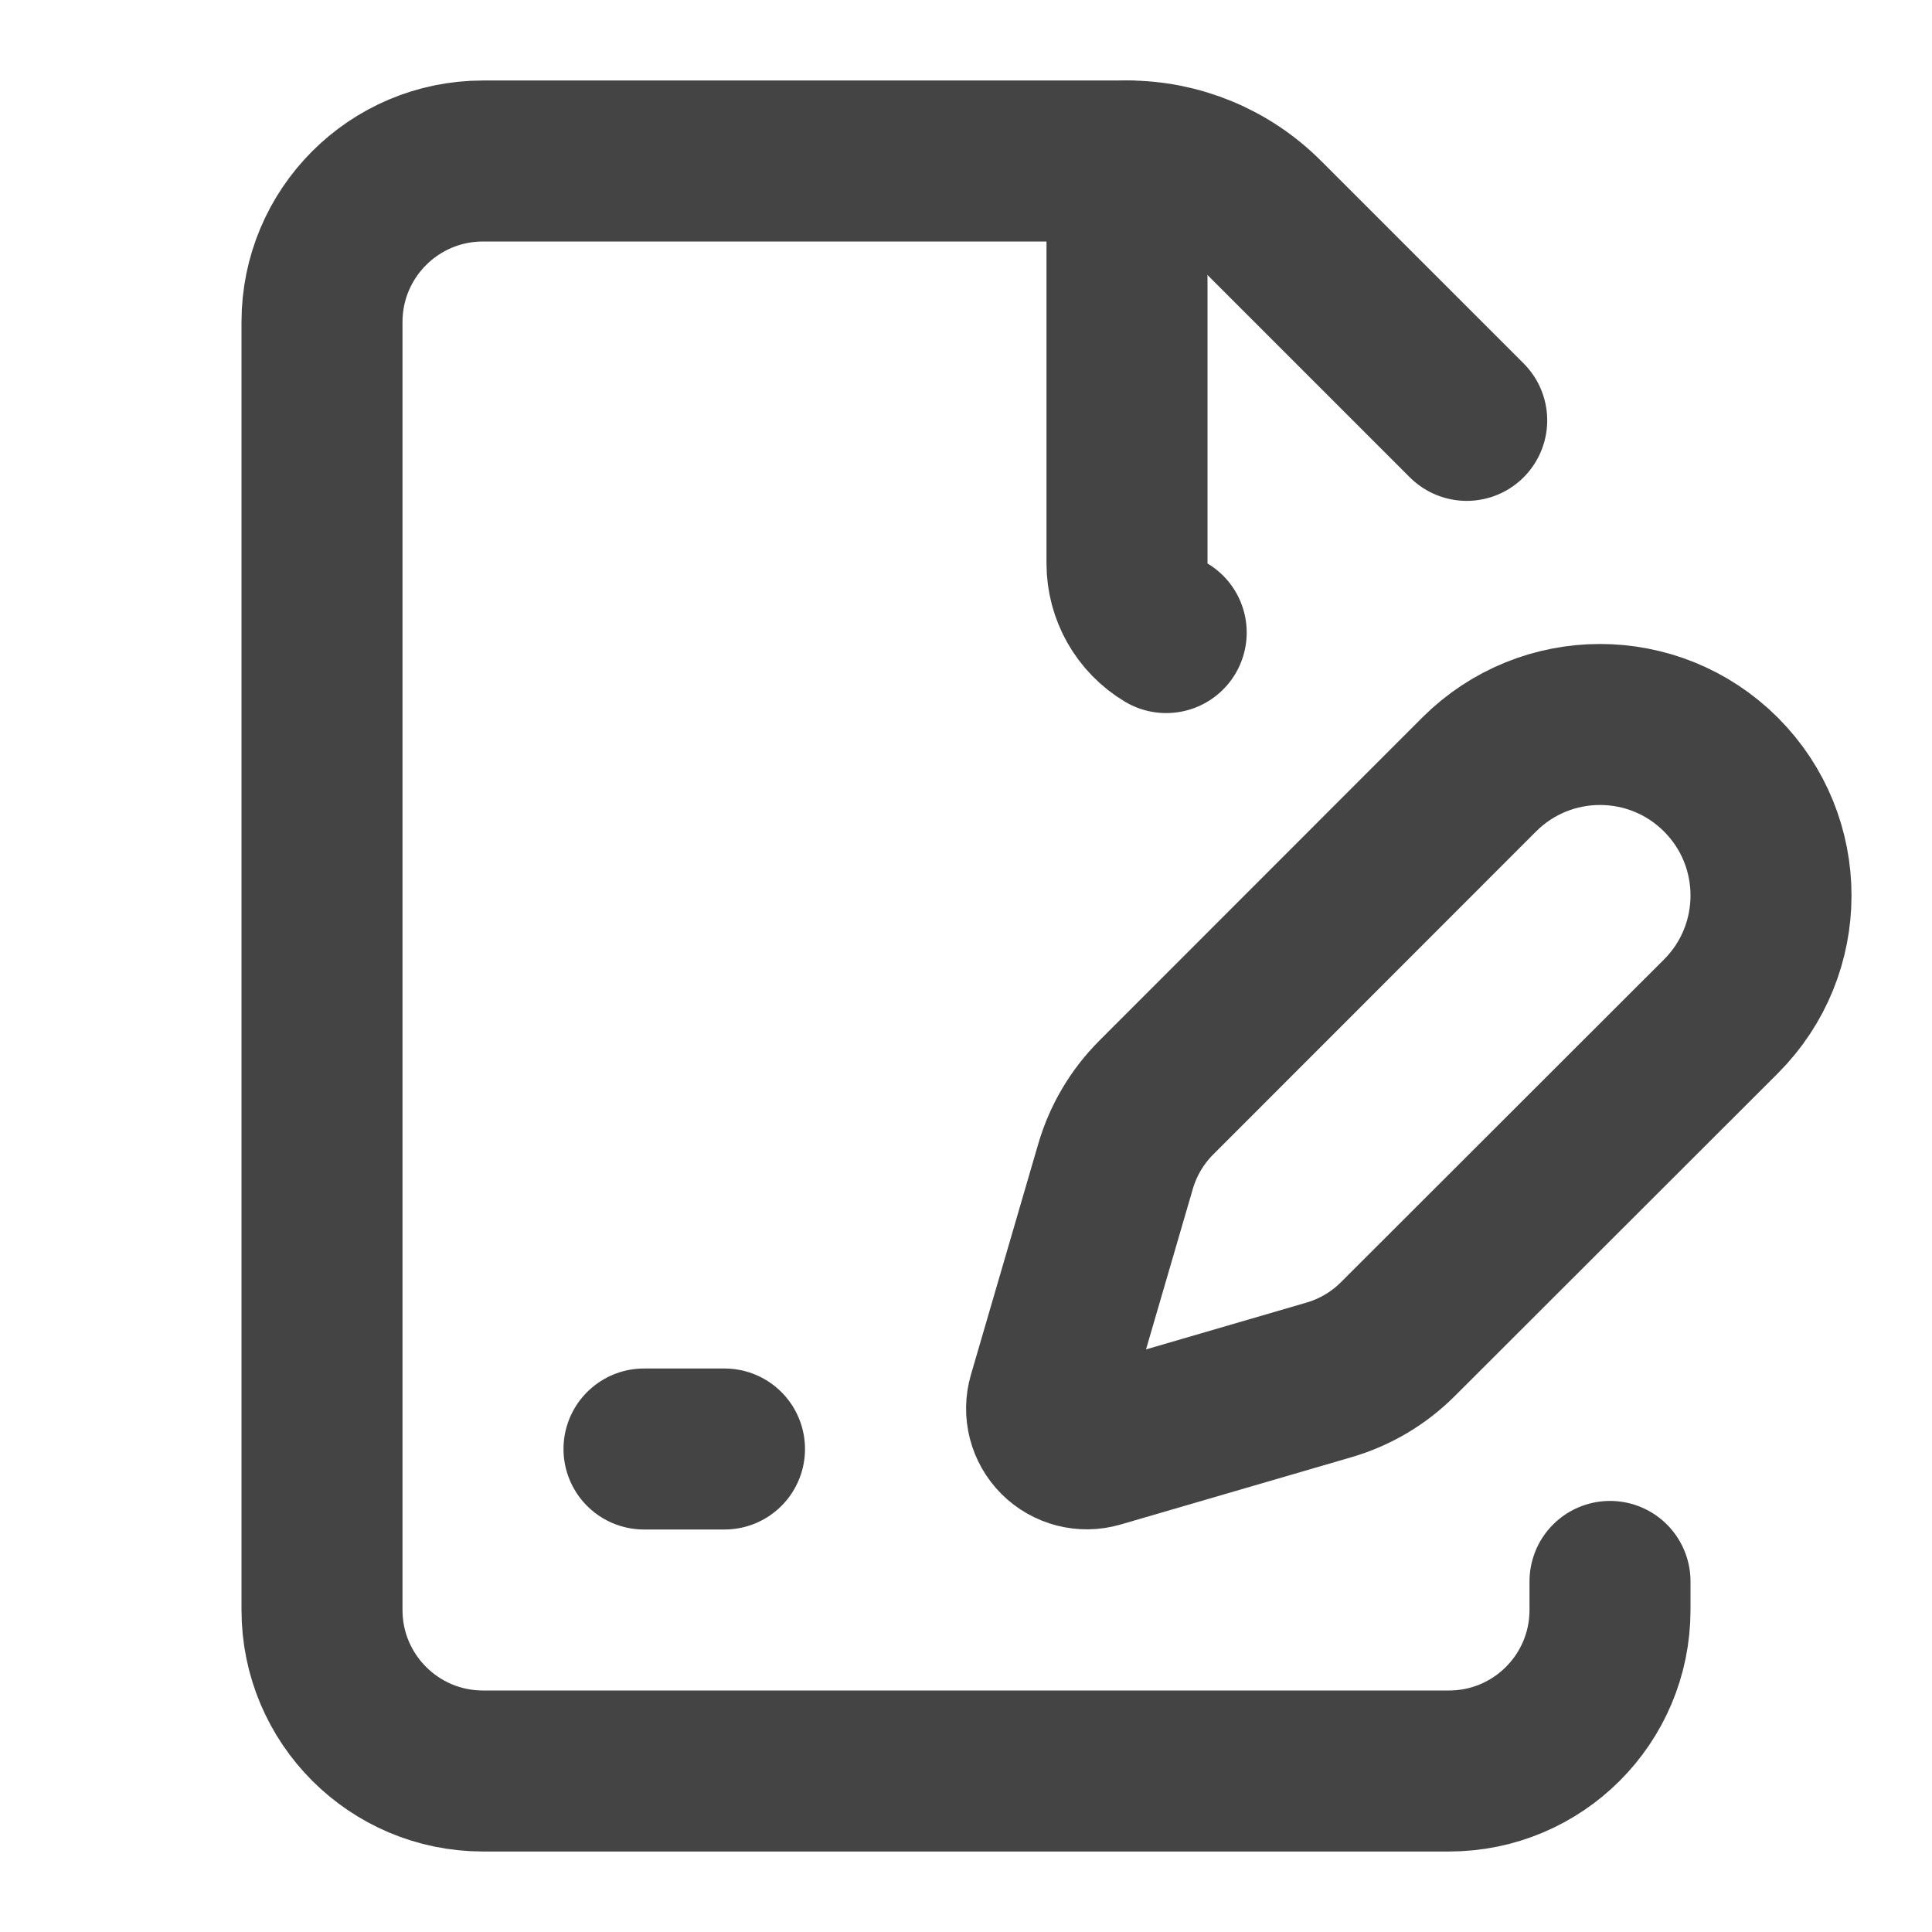
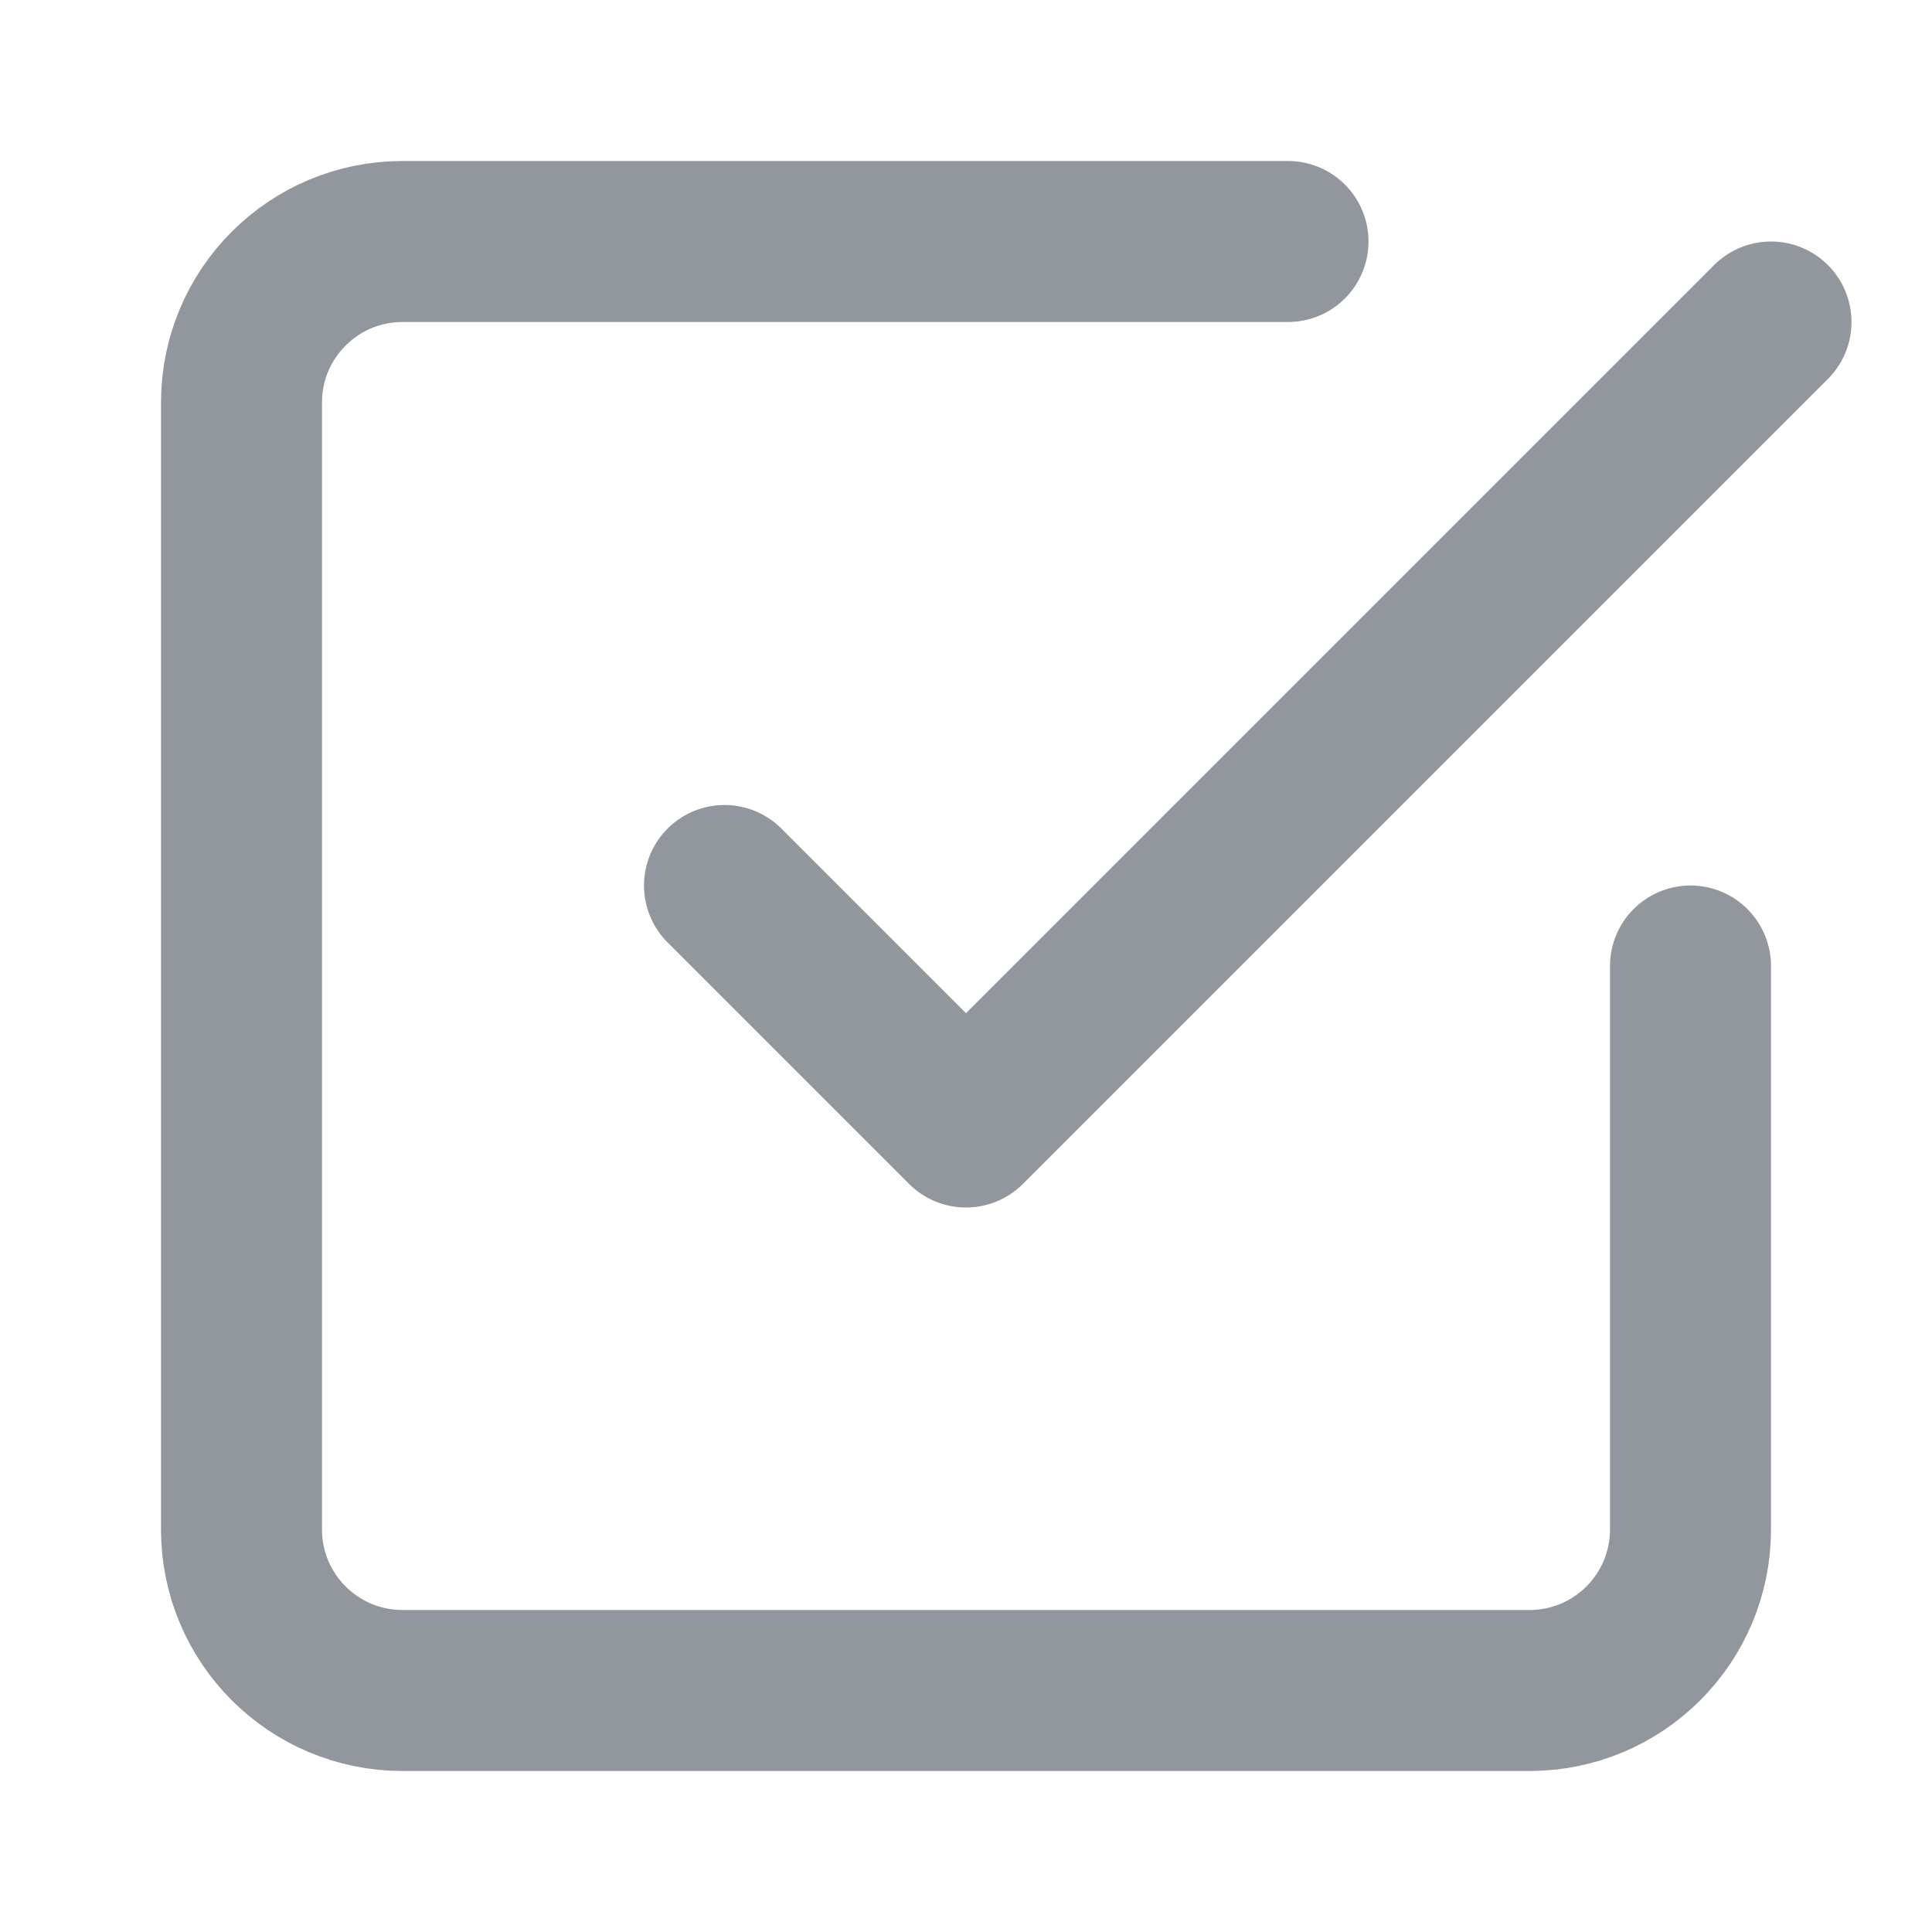
- <svg xmlns="http://www.w3.org/2000/svg" width="16" height="16" viewBox="0 0 24 24" fill="none" stroke="#444444" stroke-width="2" stroke-linecap="round" stroke-linejoin="round">
-   <path d="M14.364 13.634a2 2 0 0 0-.506.854l-.837 2.87a.5.5 0 0 0 .62.62l2.87-.837a2 2 0 0 0 .854-.506l4.013-4.009a1 1 0 0 0-3.004-3.004z" />
-   <path d="M14.487 7.858A1 1 0 0 1 14 7V2" />
-   <path d="M20 19.645V20a2 2 0 0 1-2 2H6a2 2 0 0 1-2-2V4a2 2 0 0 1 2-2h8a2.4 2.4 0 0 1 1.704.706l2.516 2.516" />
-   <path d="M8 18h1" />
+ <svg xmlns="http://www.w3.org/2000/svg" width="13" height="13" viewBox="0 0 24 24" fill="none" stroke="#91979c" stroke-width="2" stroke-linecap="round" stroke-linejoin="round" class="feather feather-check-square">
+   <polyline points="9 11 12 14 22 4" />
+   <path d="M21 12v7a2 2 0 0 1-2 2H5a2 2 0 0 1-2-2V5a2 2 0 0 1 2-2h11" />
</svg>
